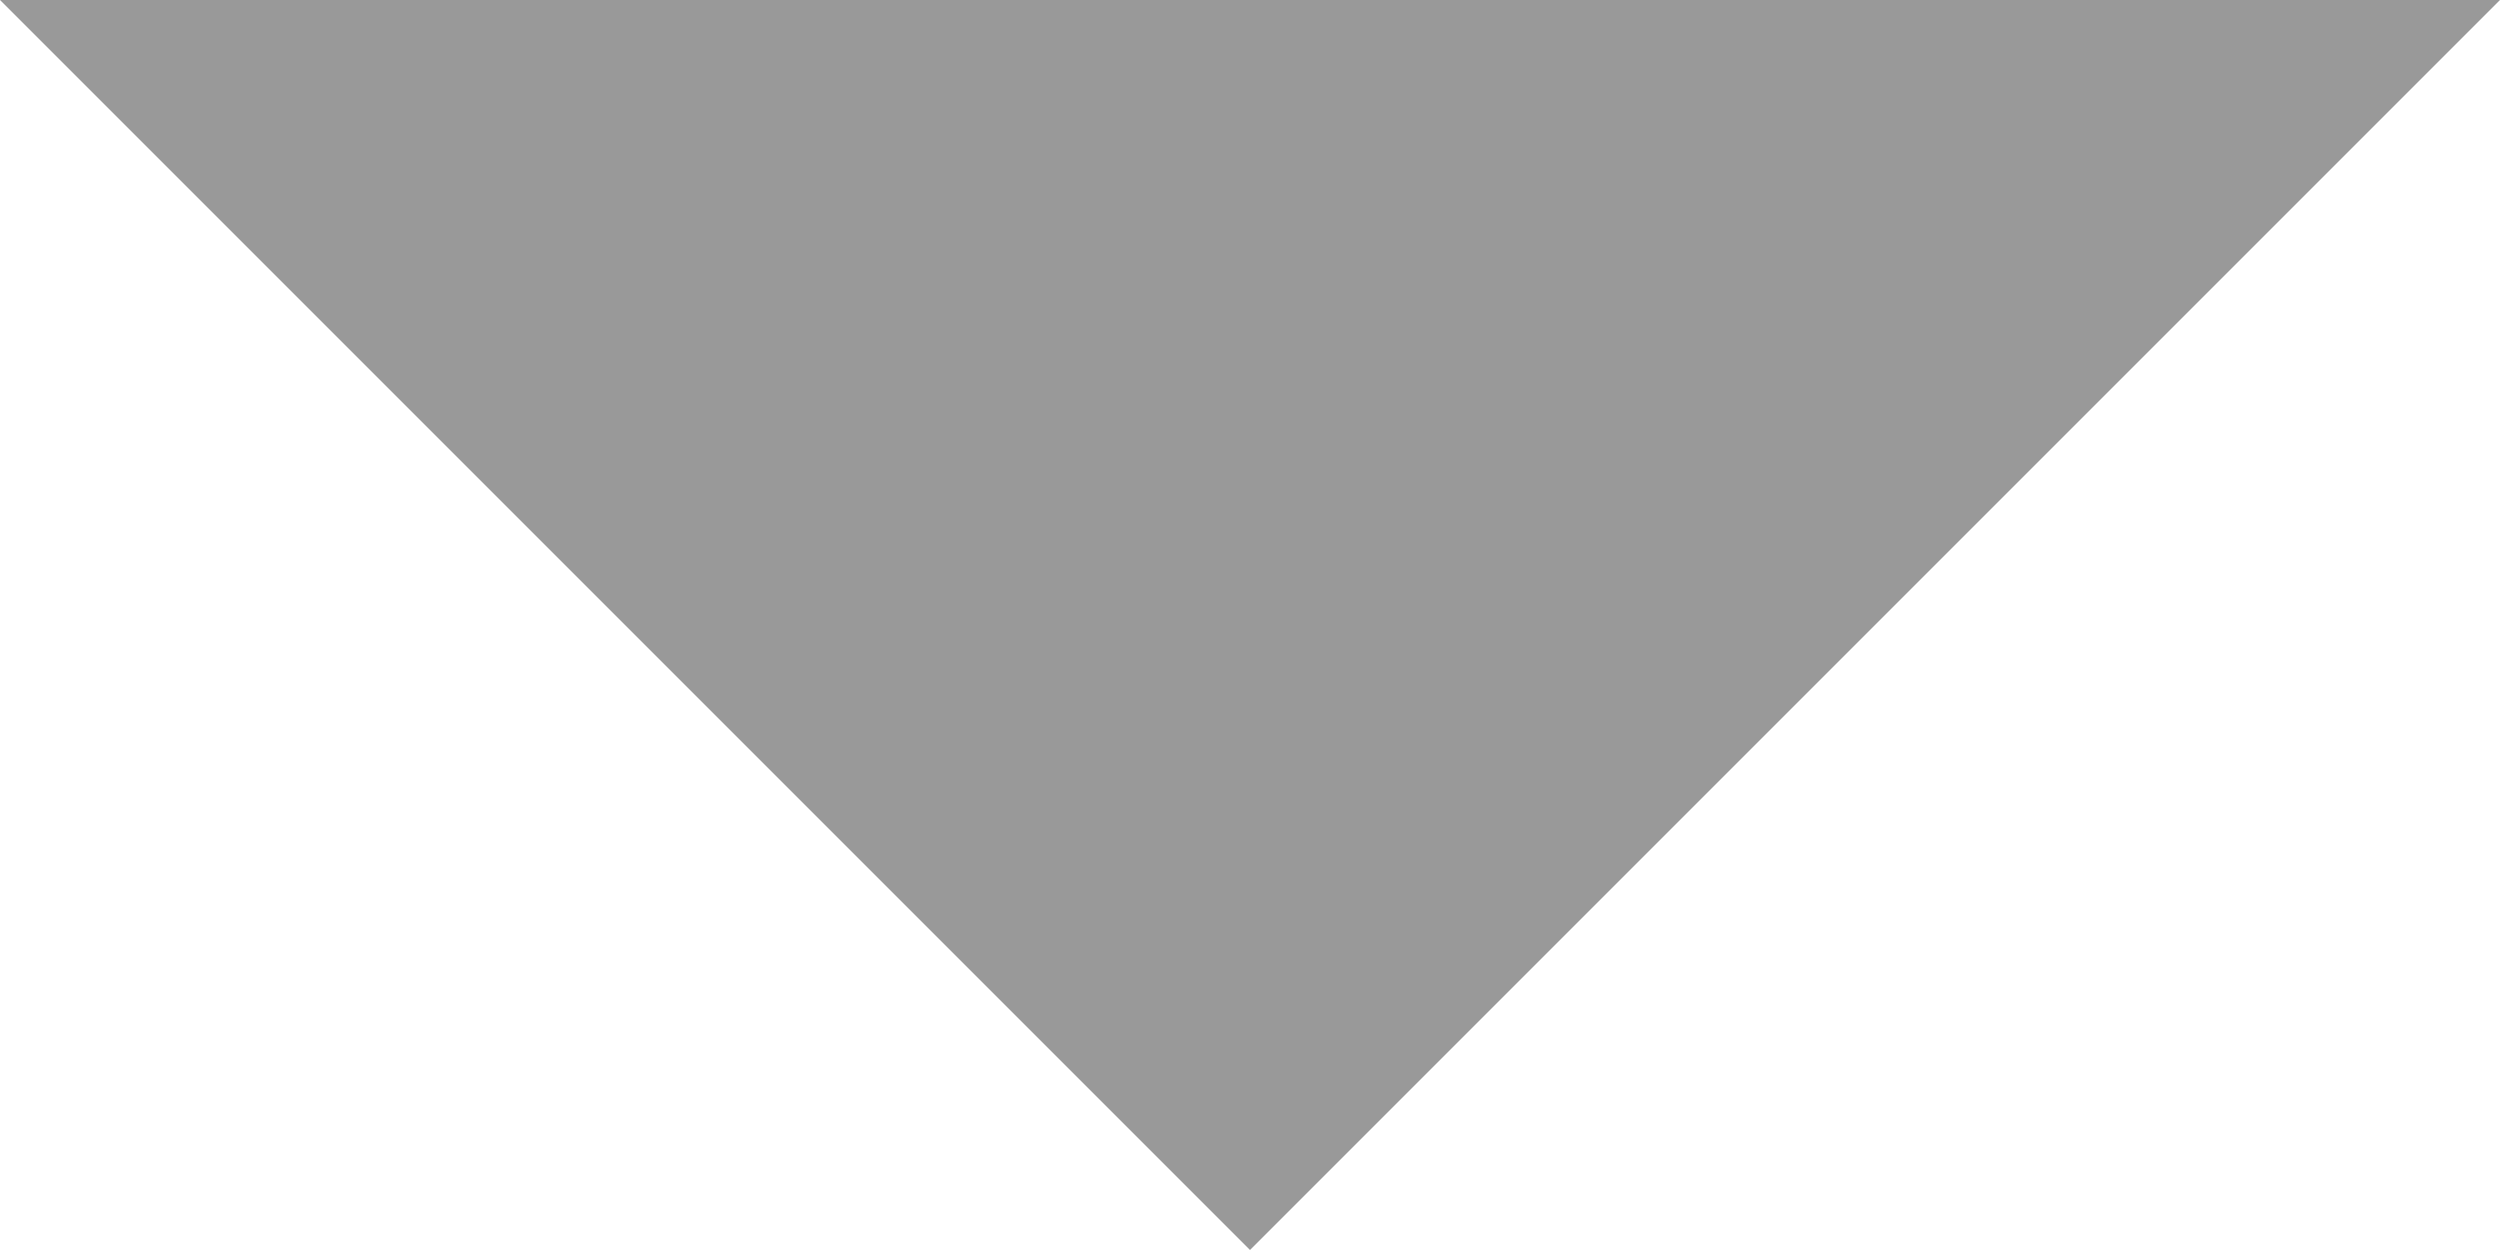
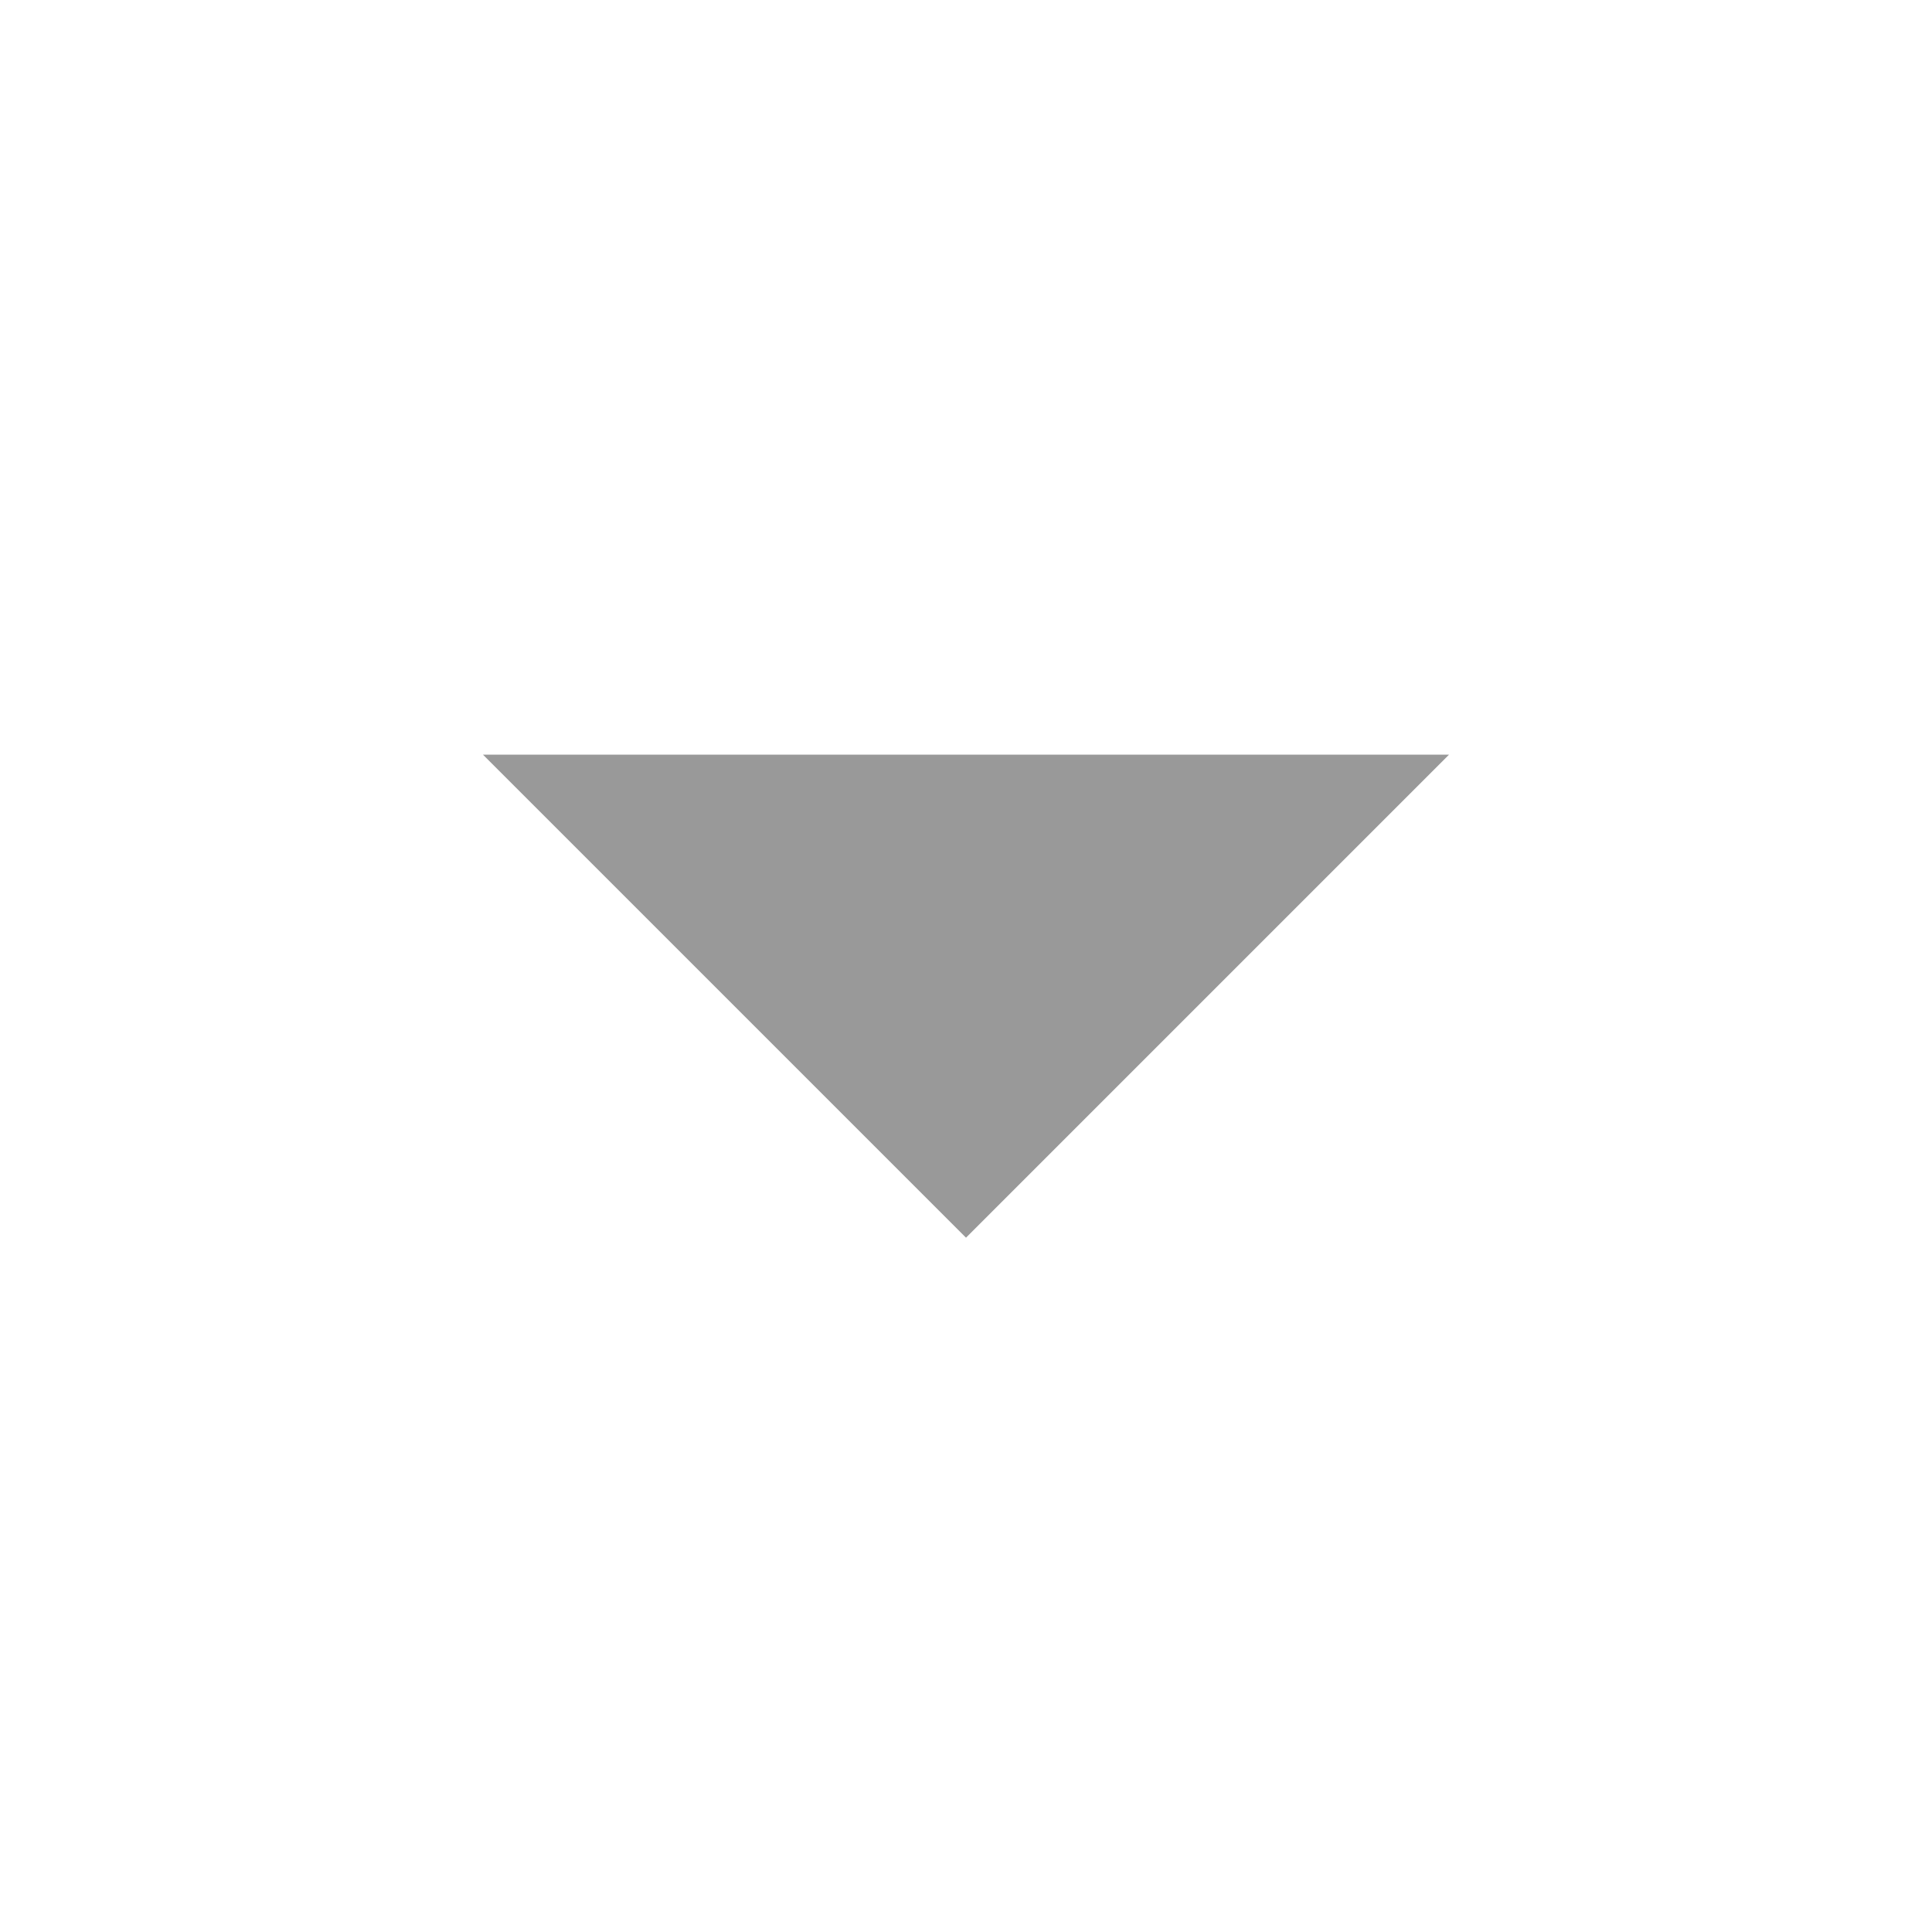
- <svg xmlns="http://www.w3.org/2000/svg" width="12" height="6" viewBox="0 0 12 6" fill="none">
-   <path id="Icon" d="M6 6L0 0L1.4 0L6 0L10.6 0L12 0L6 6Z" fill="#999999" fill-opacity="1" fill-rule="nonzero" />
+ <svg xmlns="http://www.w3.org/2000/svg" width="24" height="24" viewBox="0 0 24 24" fill="none">
+   <mask id="mask0_7107_74" style="mask-type:alpha" maskUnits="userSpaceOnUse" x="0" y="0" width="24" height="24">
+     <rect width="24" height="24" fill="#D9D9D9" />
+   </mask>
+   <g mask="url(#mask0_7107_74)">
+     <path d="M12 15.375L6 9.375H7.4H12L16.6 9.375L18 9.375L12 15.375Z" fill="#999999" />
+   </g>
</svg>
